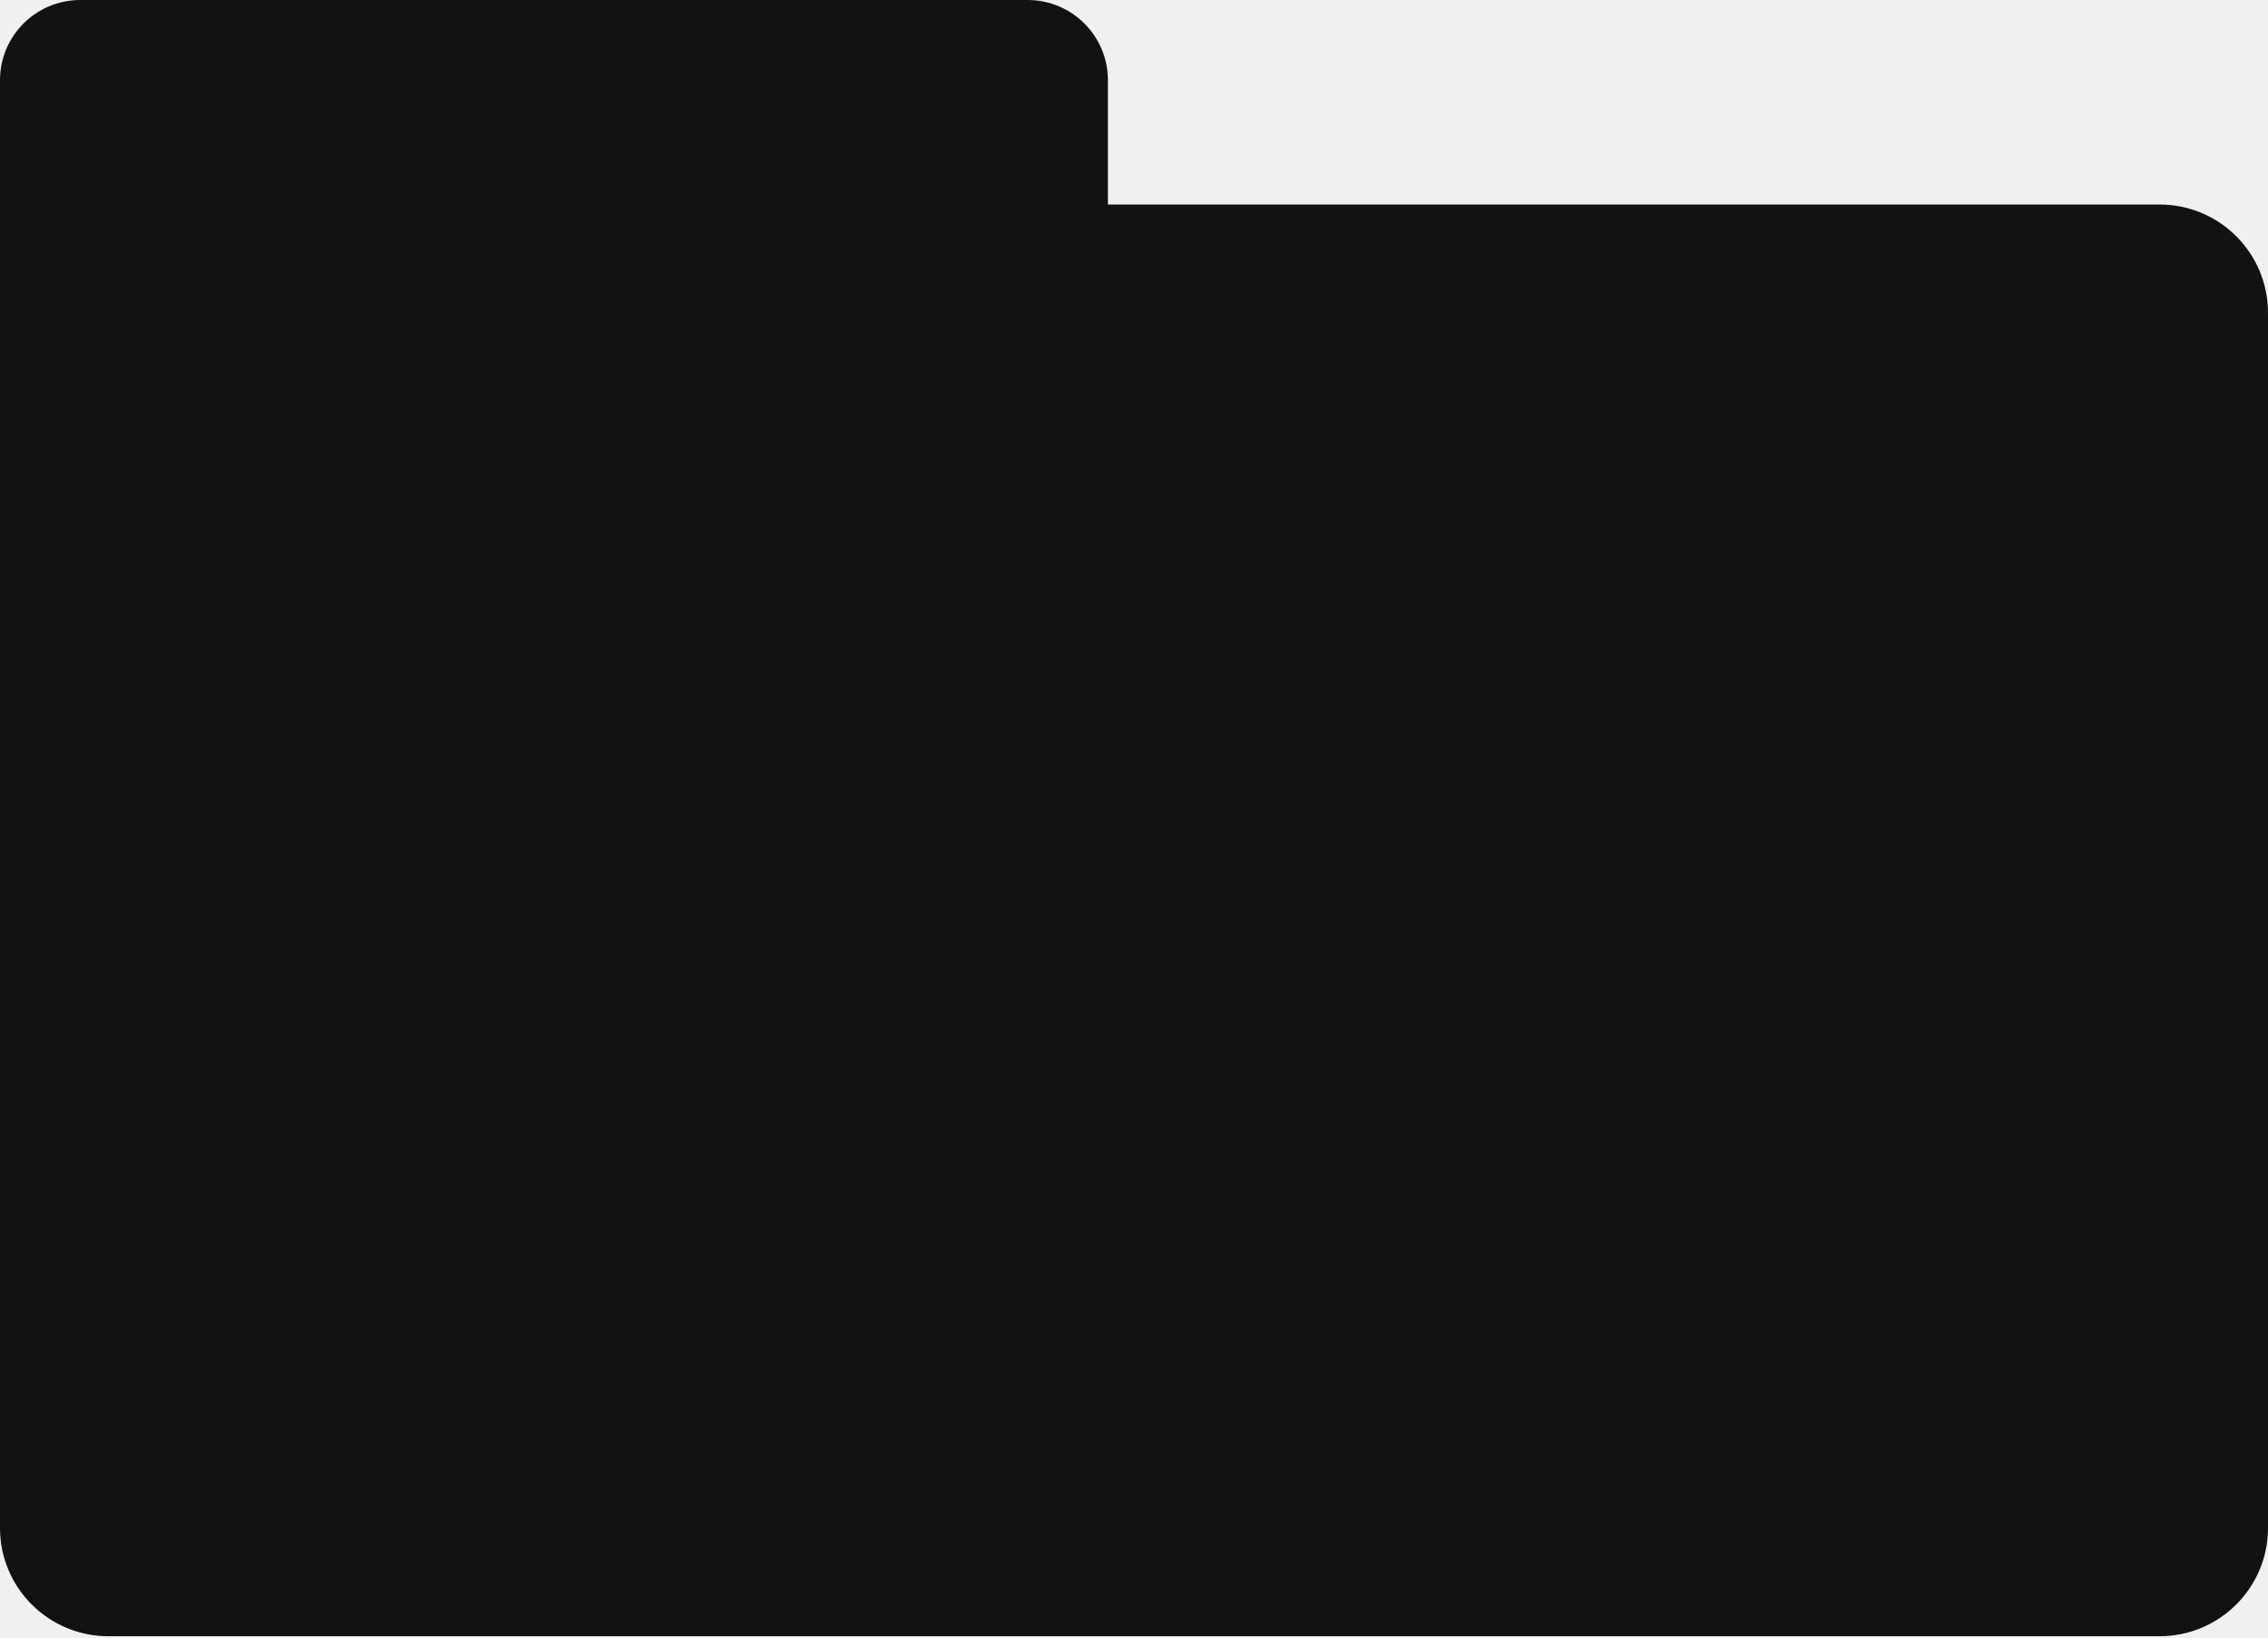
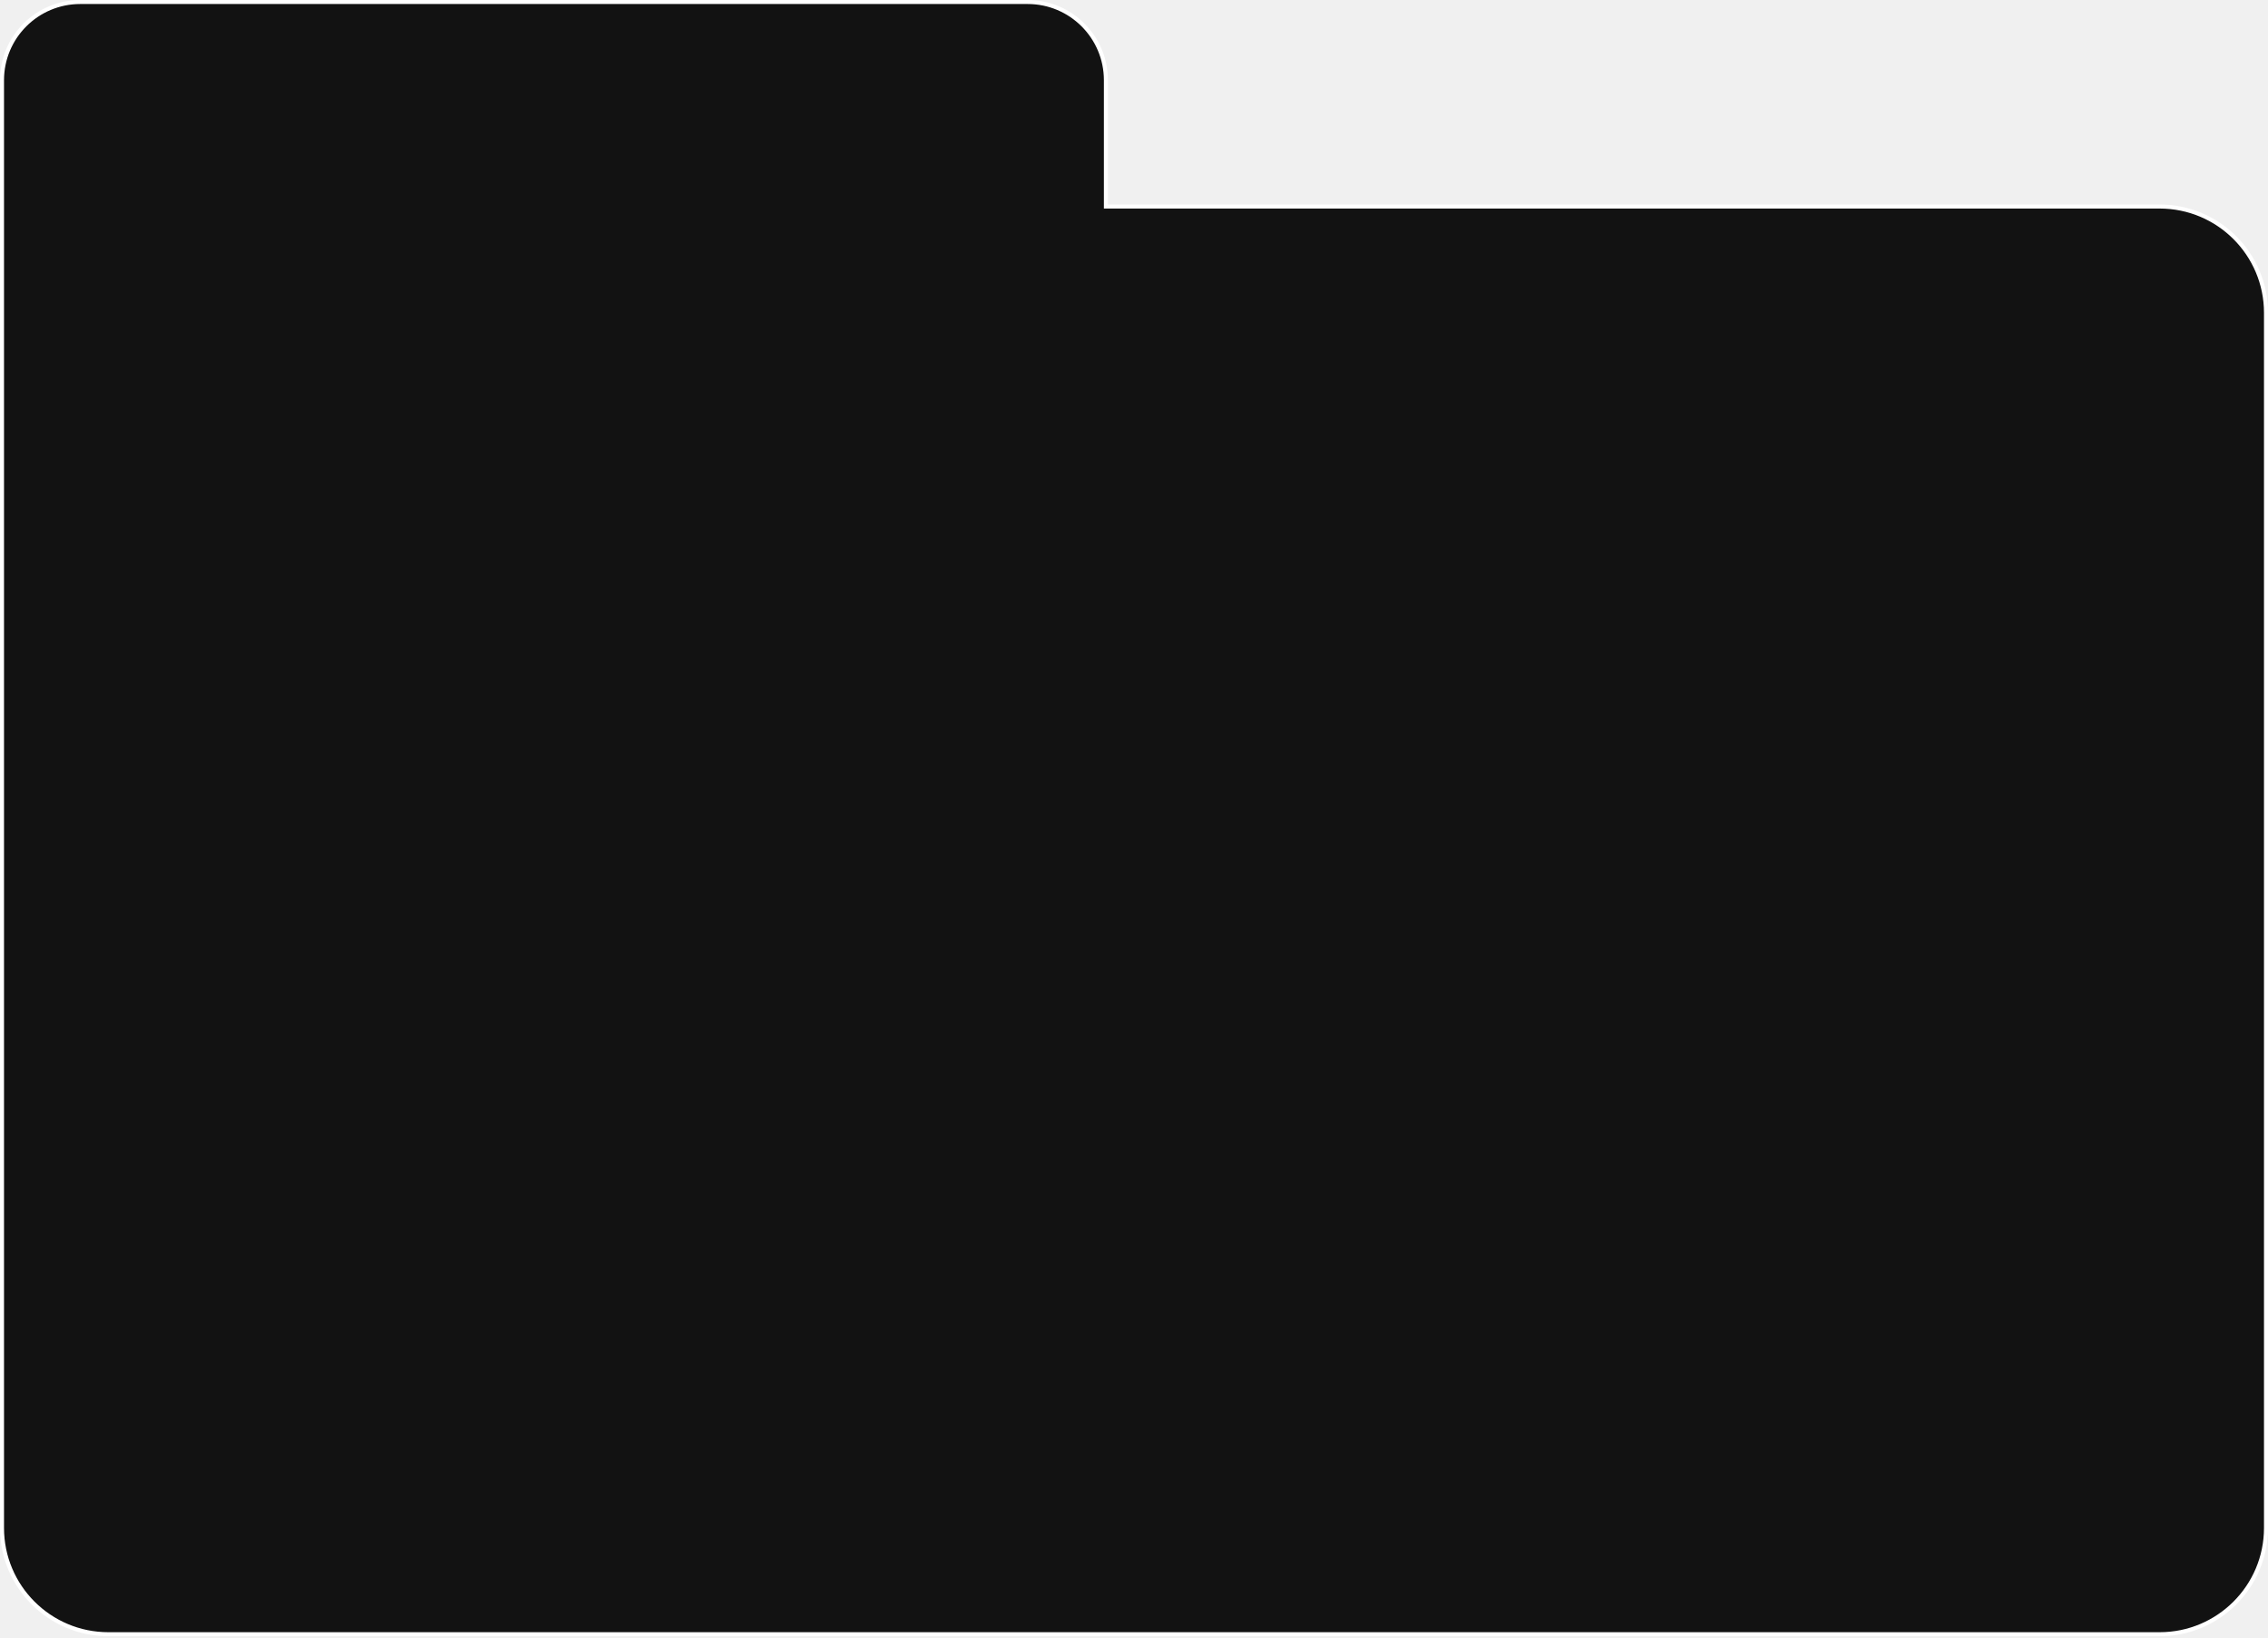
<svg xmlns="http://www.w3.org/2000/svg" width="565" height="408" viewBox="0 0 565 408" fill="none">
-   <path d="M275.5 50.964V51.464H276H538C552.636 51.464 564.5 63.32 564.5 77.945V380.73C564.5 395.355 552.636 407.211 538 407.211H27C12.364 407.211 0.5 395.355 0.5 380.73V19.986C0.5 9.224 9.23 0.5 20 0.5H256C266.77 0.5 275.5 9.224 275.5 19.986V50.964Z" fill="#121212" stroke="#121212" />
+   <path d="M275.5 50.964V51.464H276H538C552.636 51.464 564.5 63.32 564.5 77.945V380.73C564.5 395.355 552.636 407.211 538 407.211H27C12.364 407.211 0.5 395.355 0.5 380.73V19.986C0.5 9.224 9.23 0.5 20 0.5H256C266.77 0.5 275.5 9.224 275.5 19.986V50.964Z" fill="#121212" stroke="white" />
</svg>
